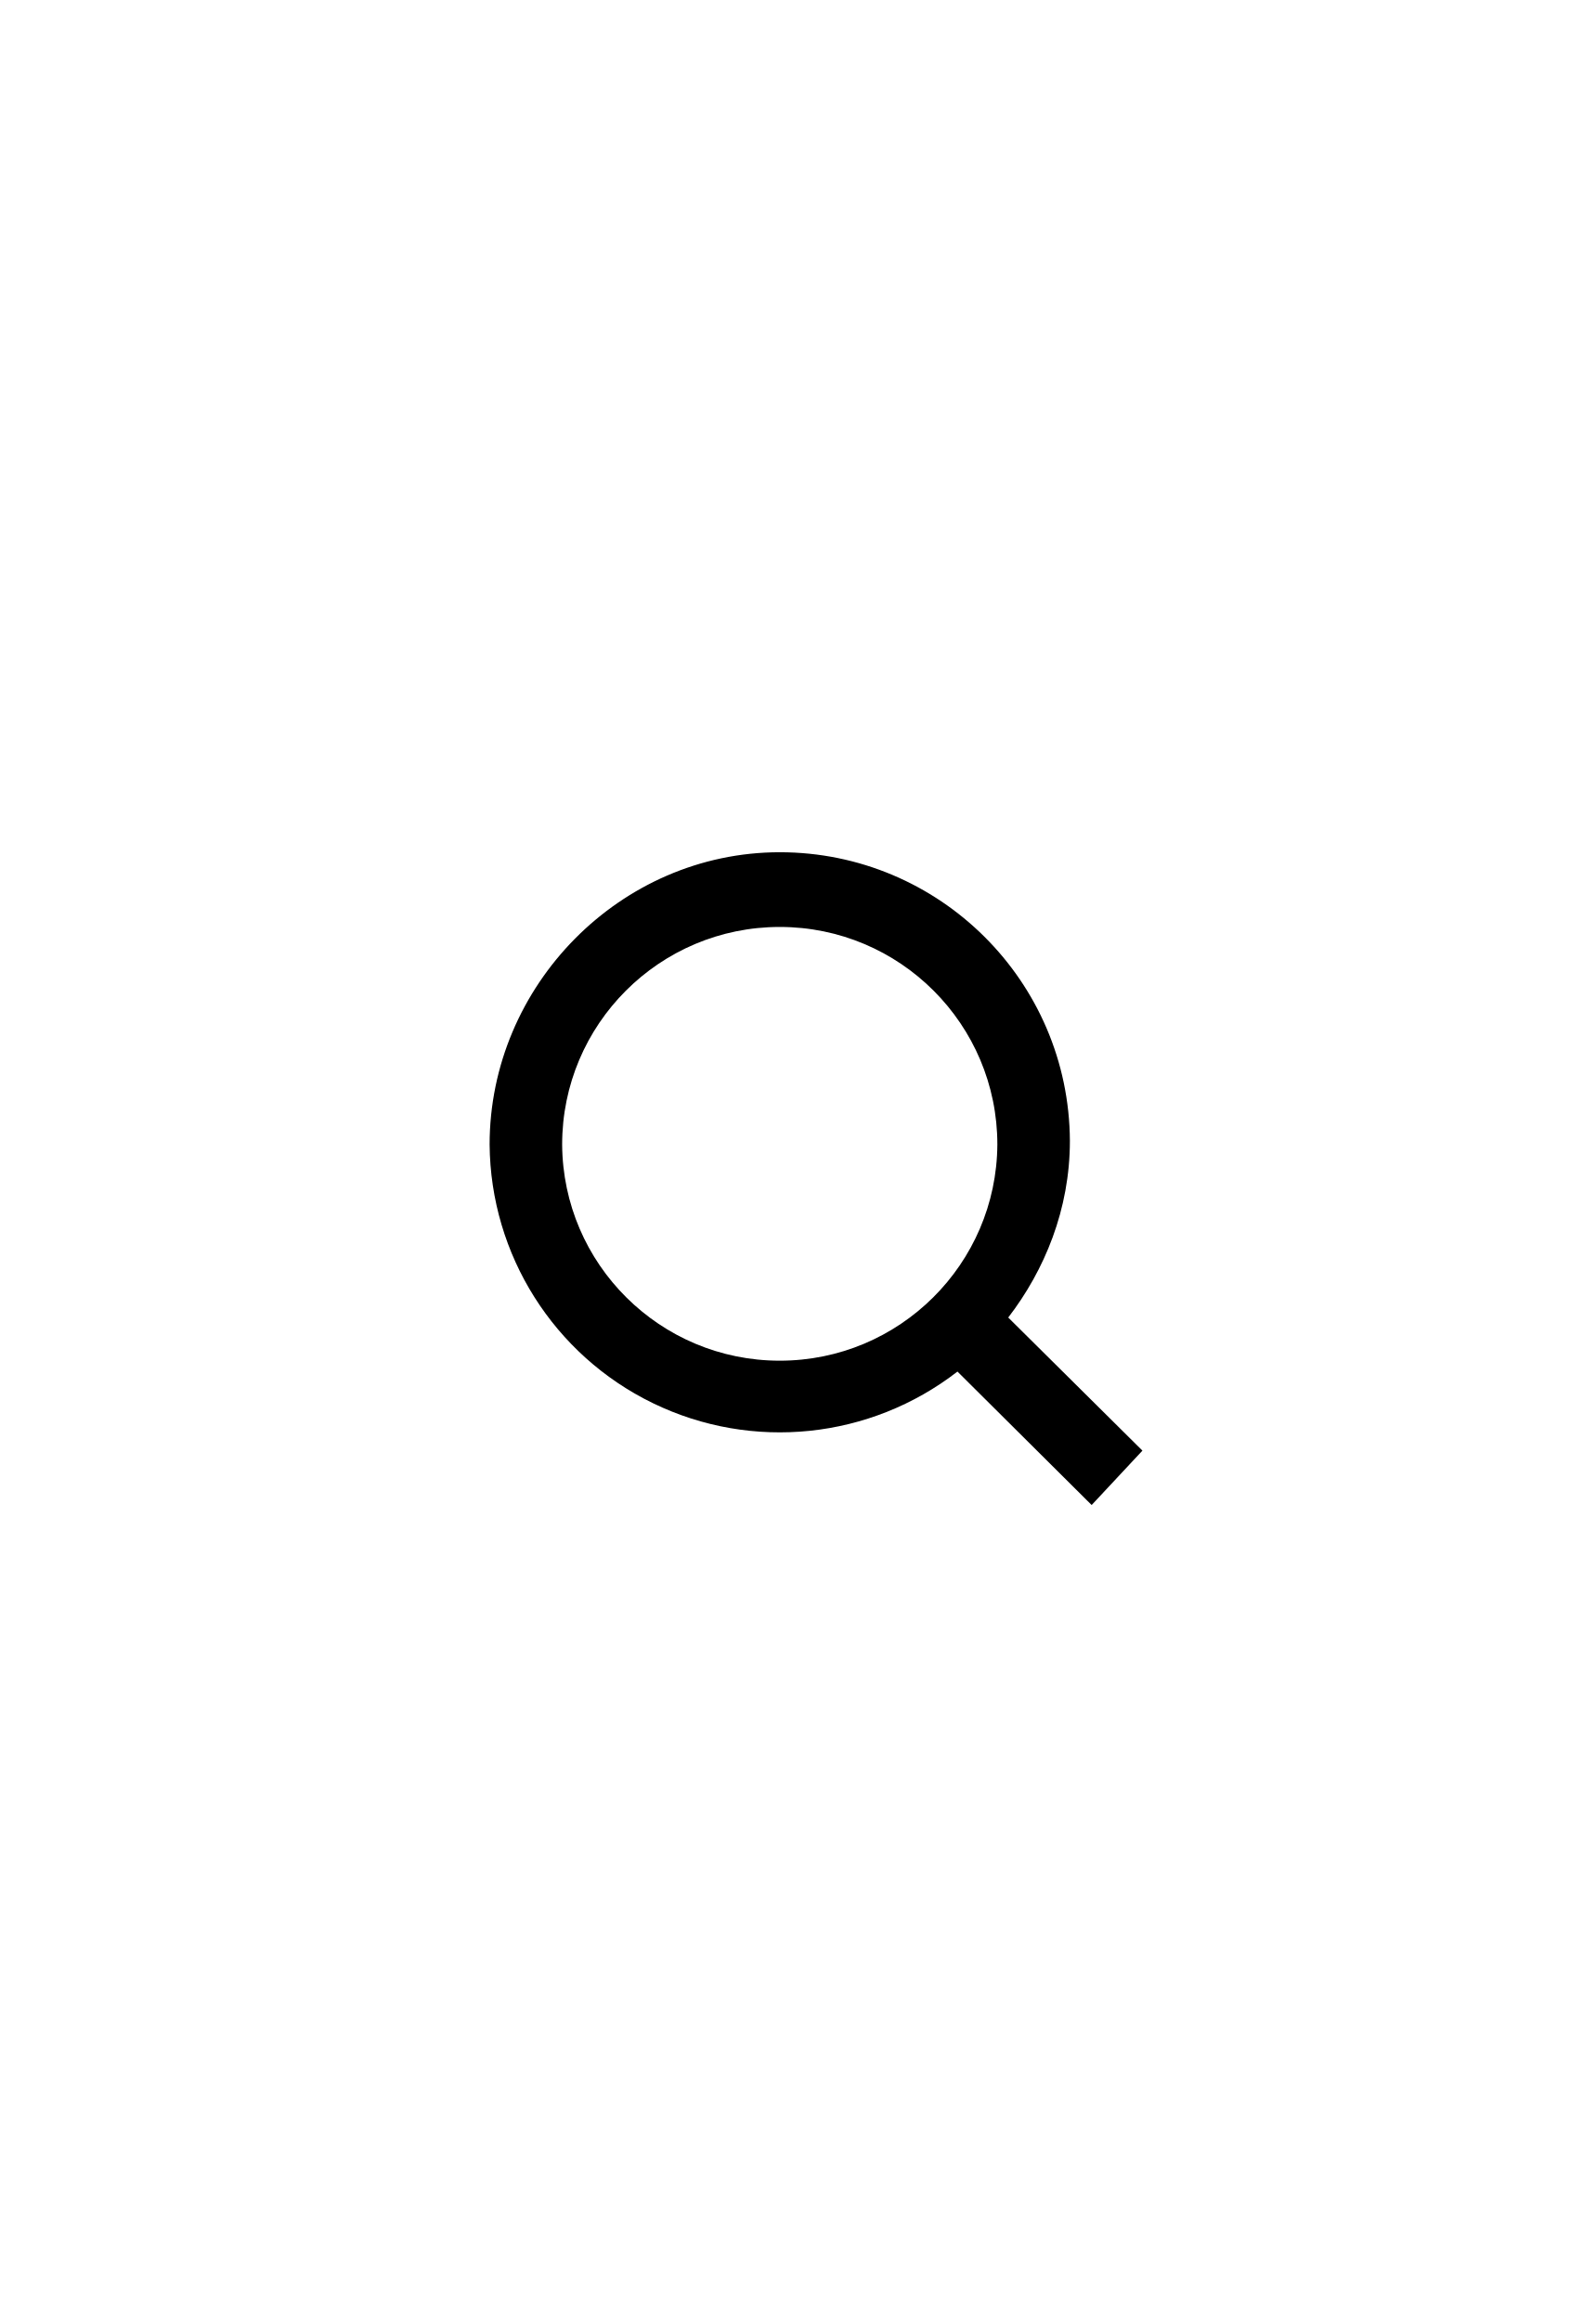
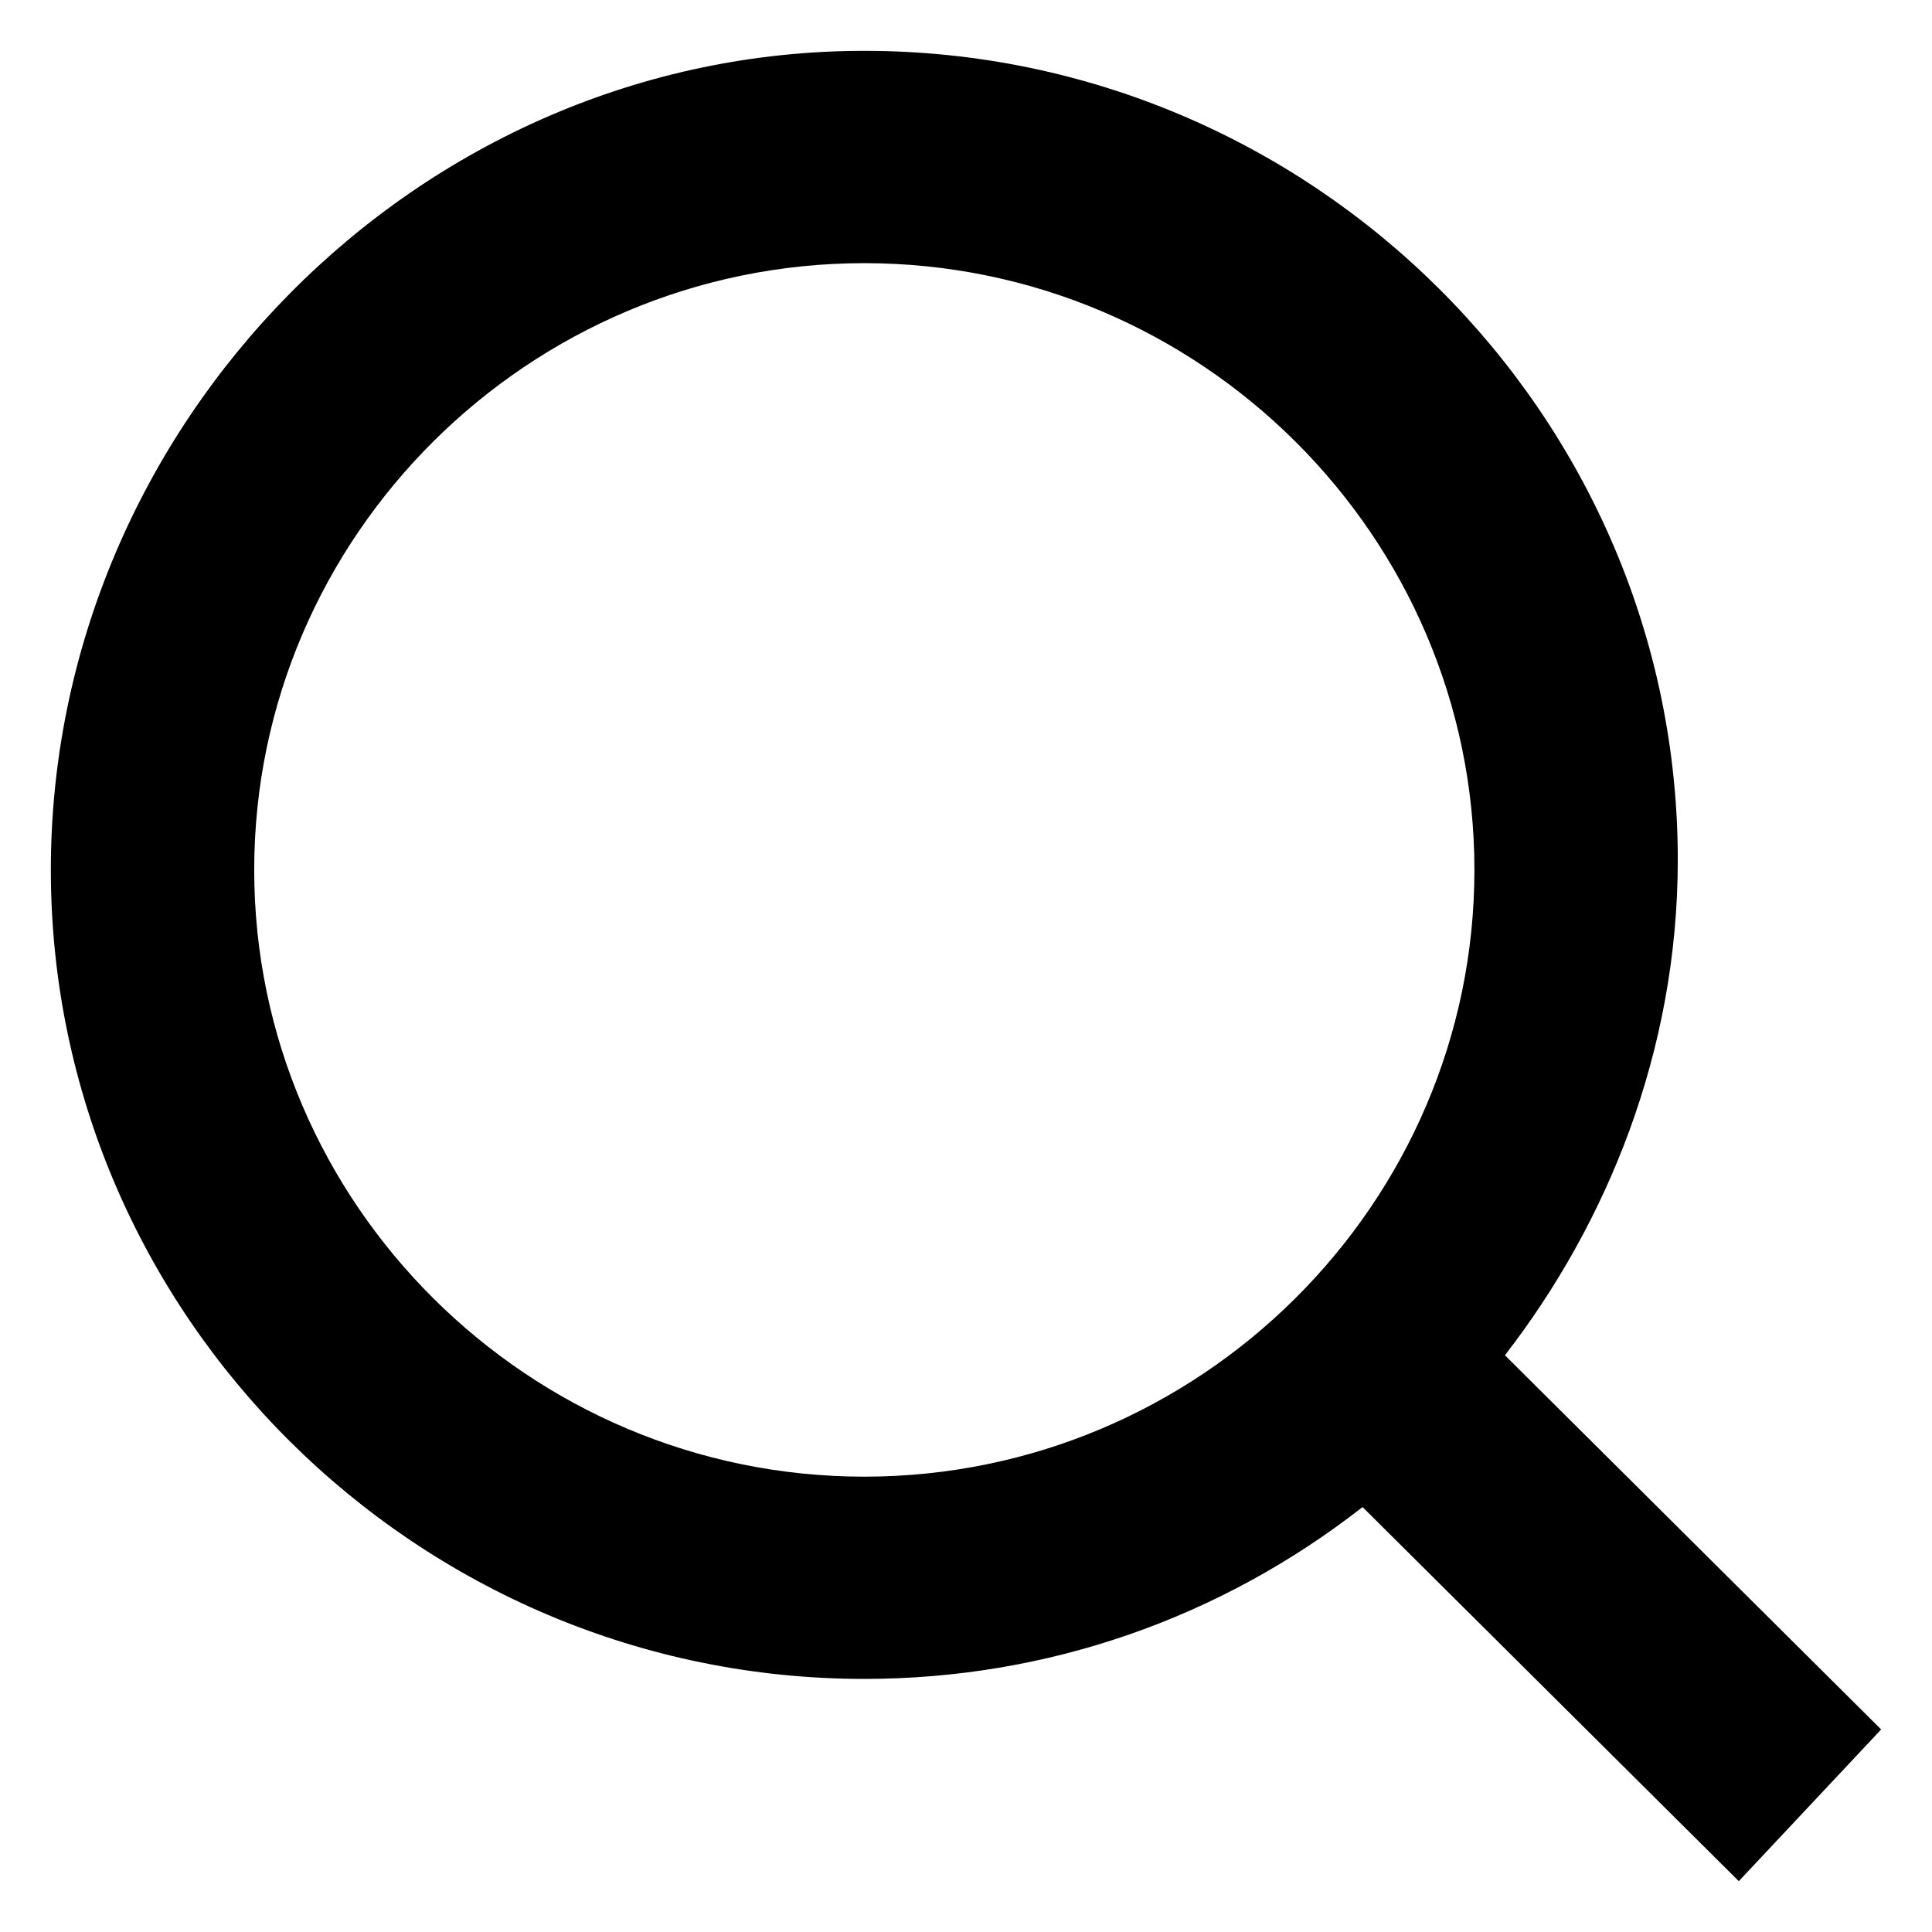
- <svg xmlns="http://www.w3.org/2000/svg" width="44" height="64" fill="none">
-   <path fill="#000" d="m31.5 40-3.7-3.67c1-1.3 1.7-2.98 1.7-4.87a8 8 0 0 0-8-7.96c-4.4 0-8 3.68-8 8.06a8 8 0 0 0 12.9 6.26l3.7 3.68 1.4-1.5Zm-10-2.48a6 6 0 0 1-6-5.96 6 6 0 0 1 12 0 6 6 0 0 1-6 5.96Z" />
+ <svg xmlns="http://www.w3.org/2000/svg" width="19" height="19" fill="none" viewBox="0 0 19 19">
+   <path fill="#000" d="m18.5 17.008-3.7-3.68c1-1.292 1.7-2.983 1.7-4.872C16.5 4.08 12.9.5 8.5.5s-8 3.68-8 8.055c0 4.376 3.6 7.956 8 7.956 1.8 0 3.5-.597 4.9-1.69l3.7 3.679 1.4-1.492Zm-10-2.486c-3.3 0-6-2.685-6-5.967 0-3.282 2.7-5.967 6-5.967s6 2.685 6 5.967c0 3.282-2.7 5.967-6 5.967Z" />
</svg>
